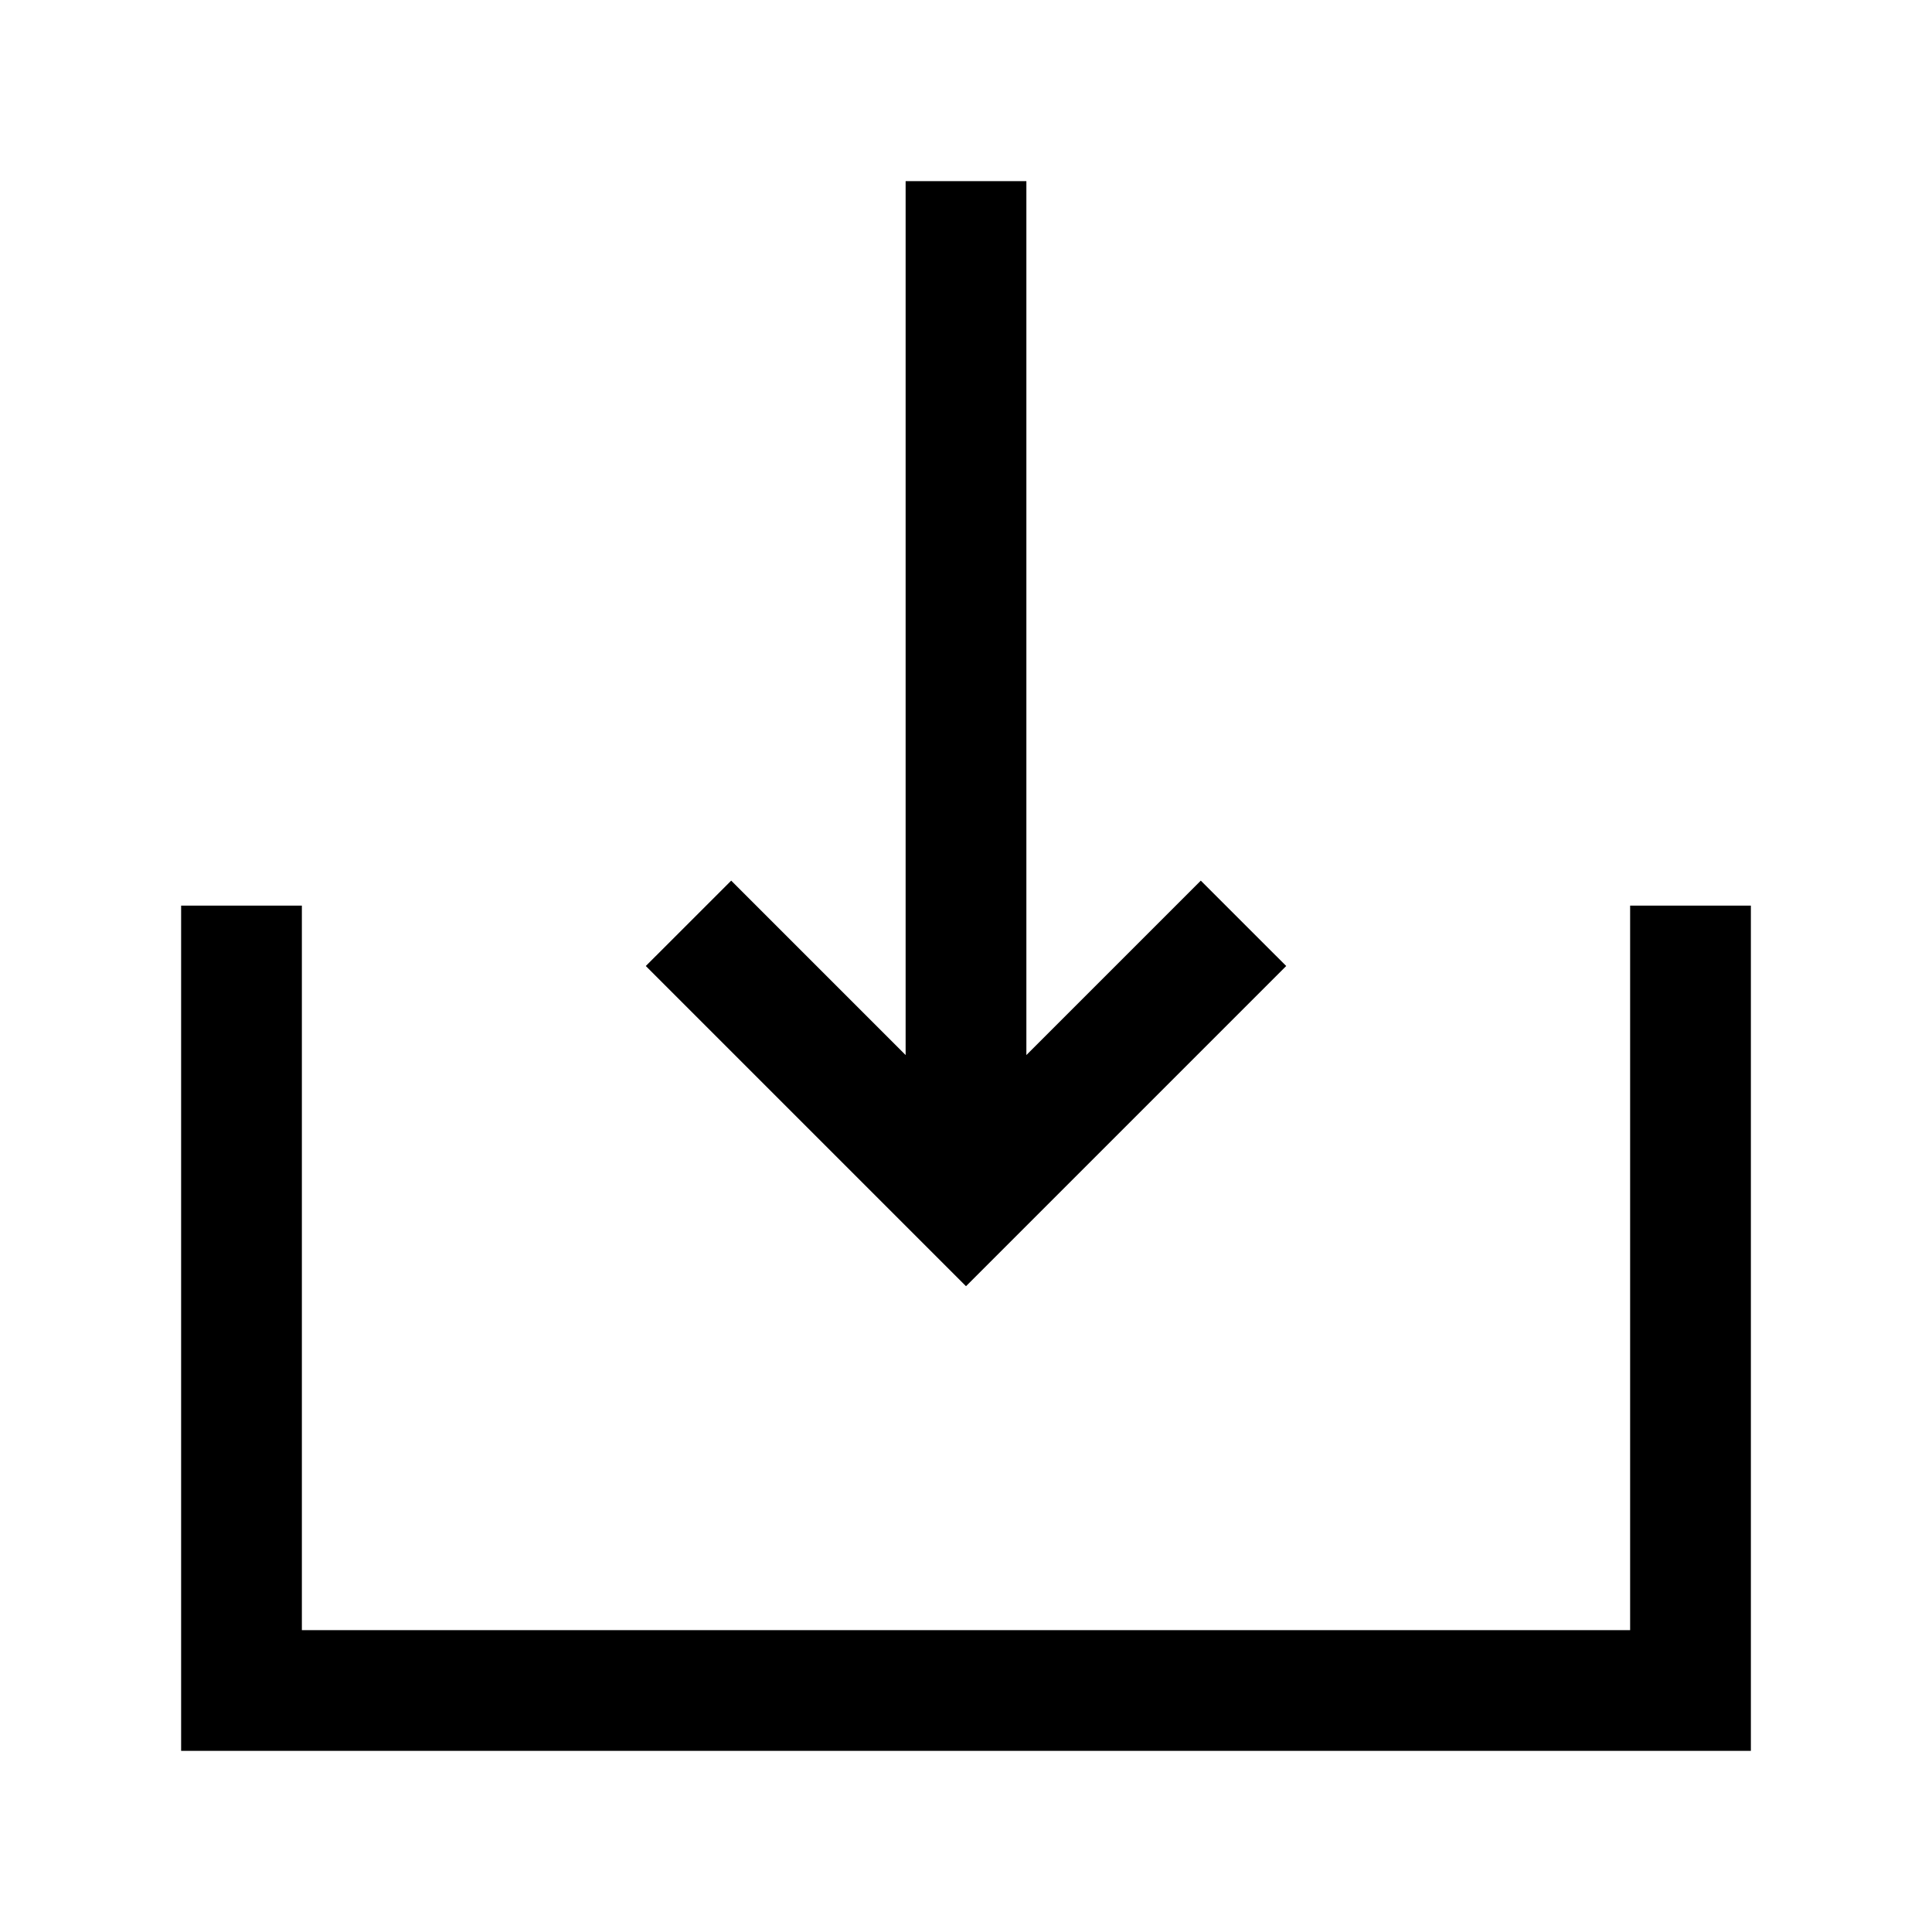
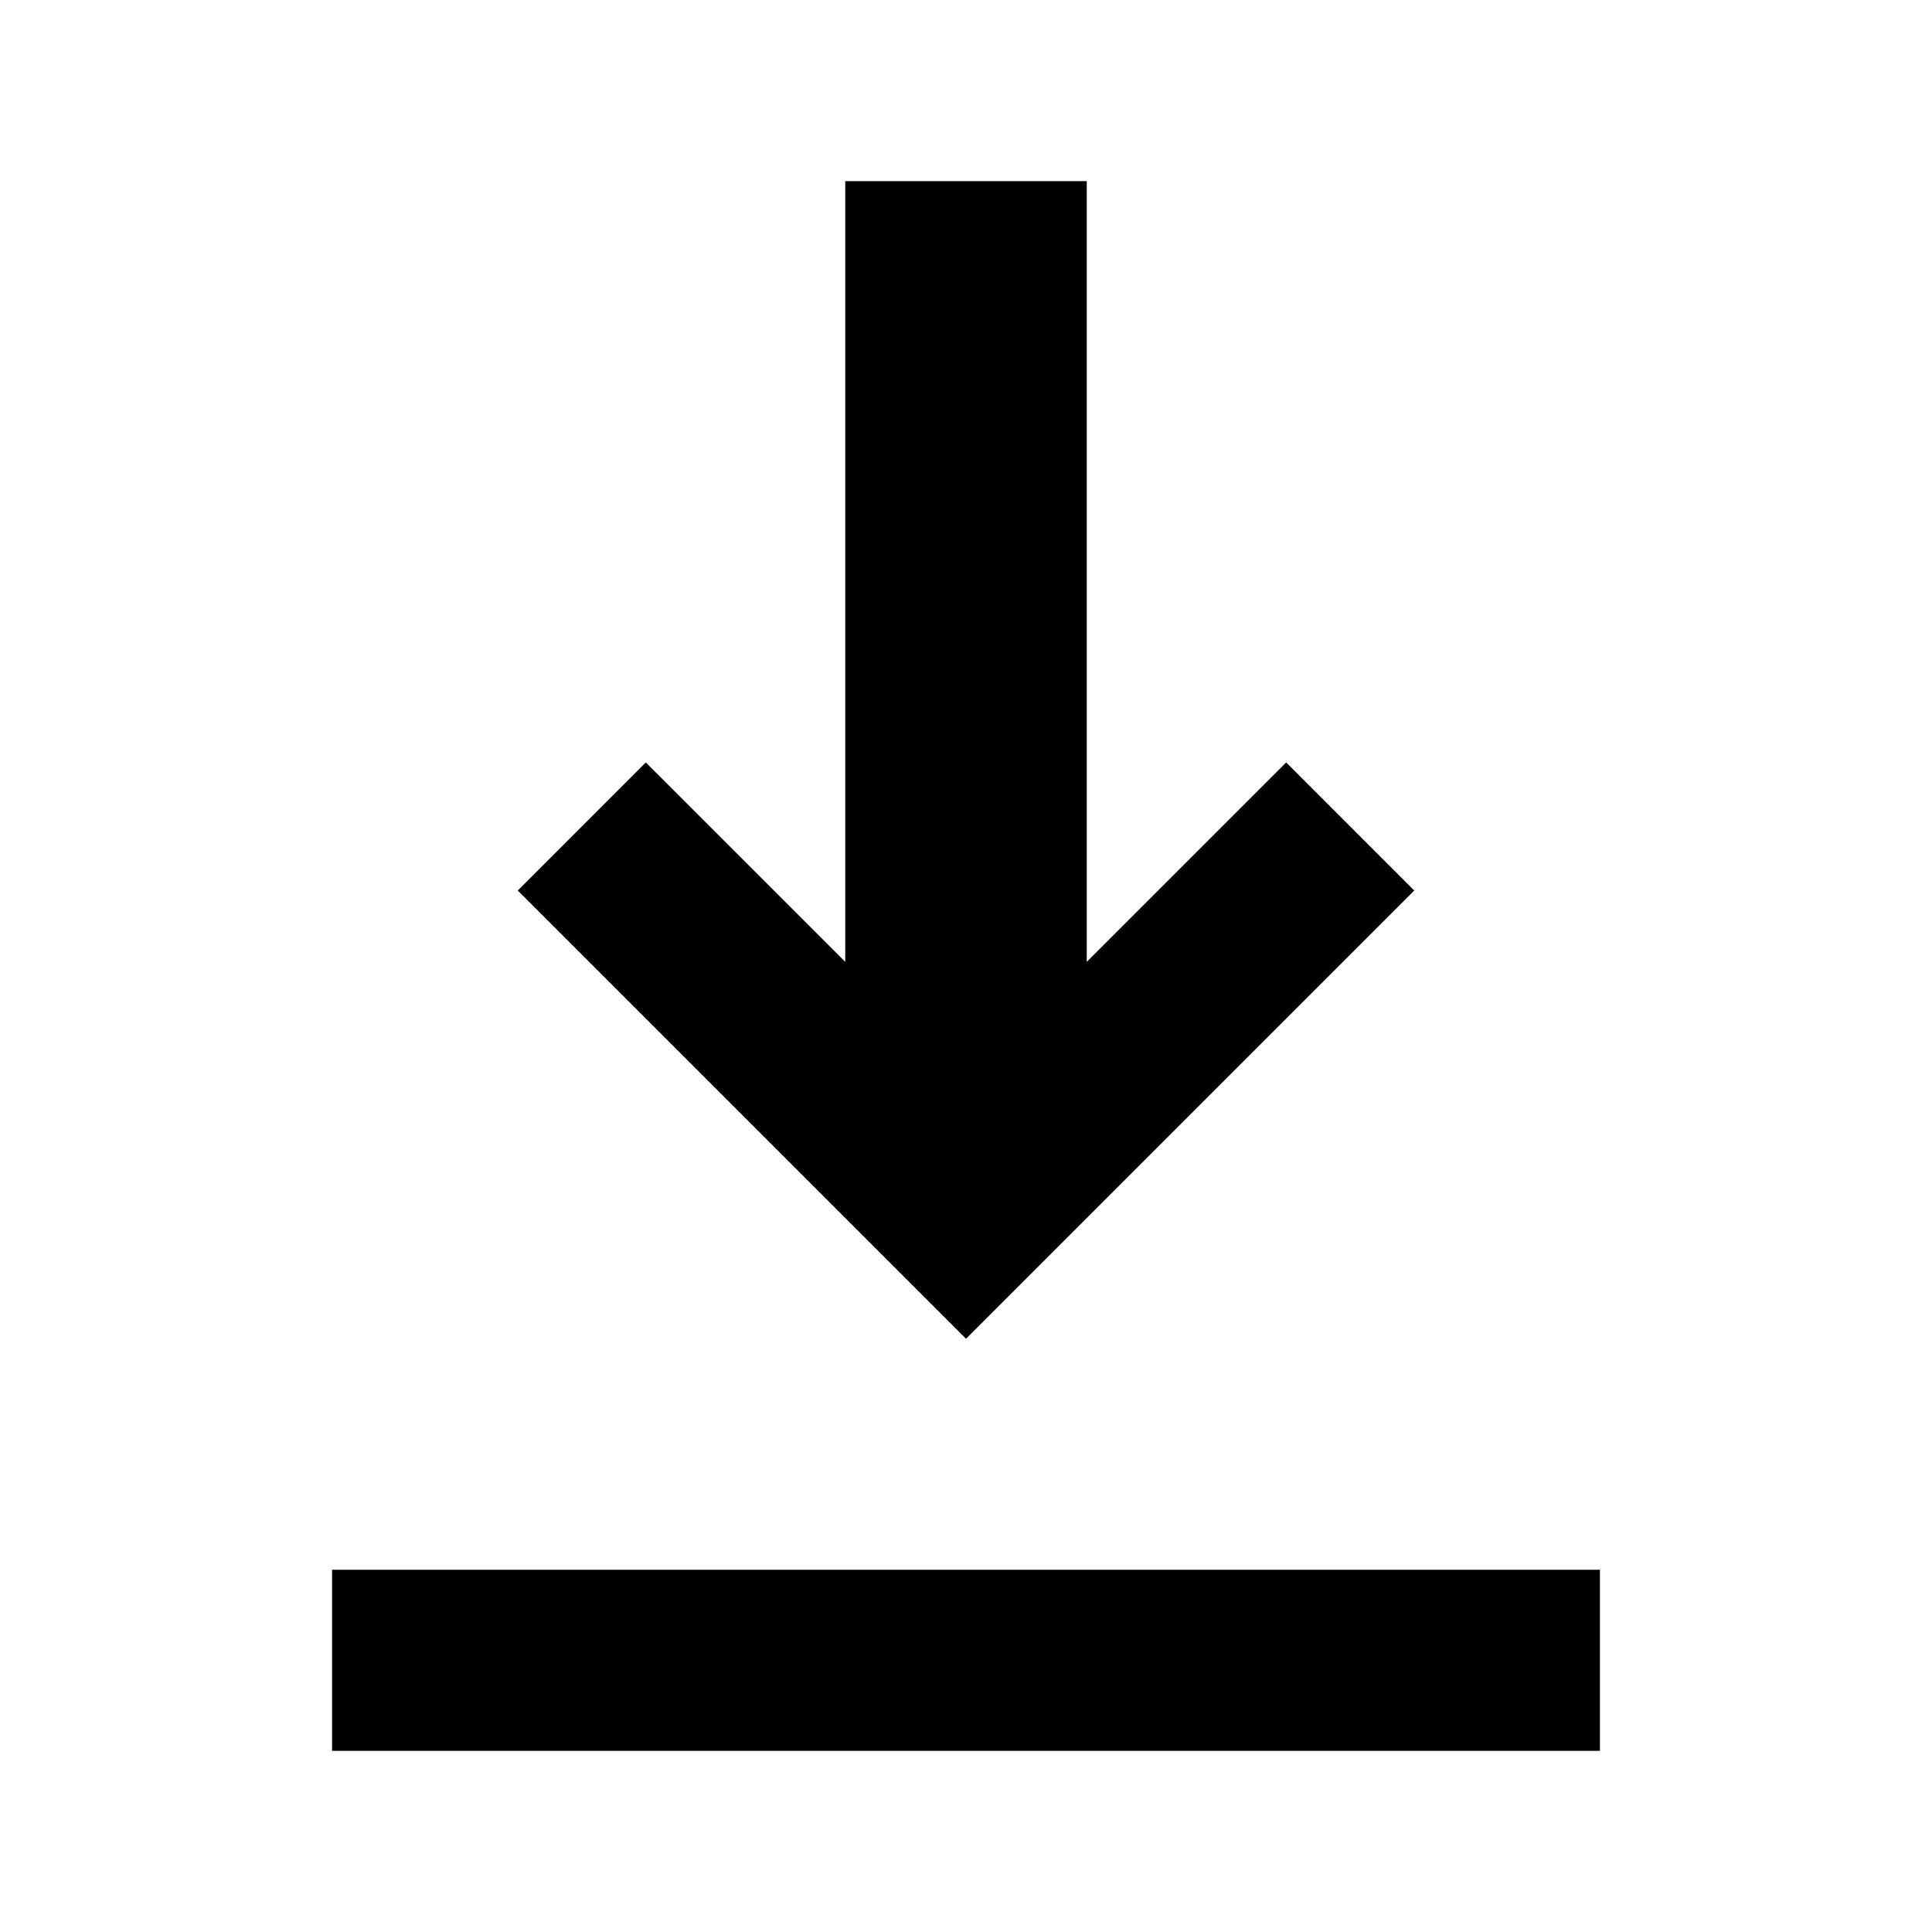
<svg xmlns="http://www.w3.org/2000/svg" width="64px" height="64px" viewBox="0 0 64 64" version="1.1">
  <g id="save" stroke="none" stroke-width="1" fill="none" fill-rule="evenodd">
-     <path d="M30,34.95 L30,6 L34,6 L34,34.95 L39.778,29.172 L42.607,32 L32,42.607 L21.393,32 L24.222,29.172 L30,34.95 Z M54,30 L58,30 L58,58 L6,58 L6,30 L10,30 L10,54 L54,54 L54,30 Z" id="Shape" fill="#000000" fill-rule="nonzero" />
+     <path d="M53,52 L53,58 L11,58 L11,52 L53,52 Z M36,6 L36,31.863 L42.607,25.257 L46.849,29.5 L32,44.349 L17.151,29.5 L21.393,25.257 L28,31.863 L28,6 L36,6 Z" id="Combined-Shape" fill="#000000" />
  </g>
</svg>
